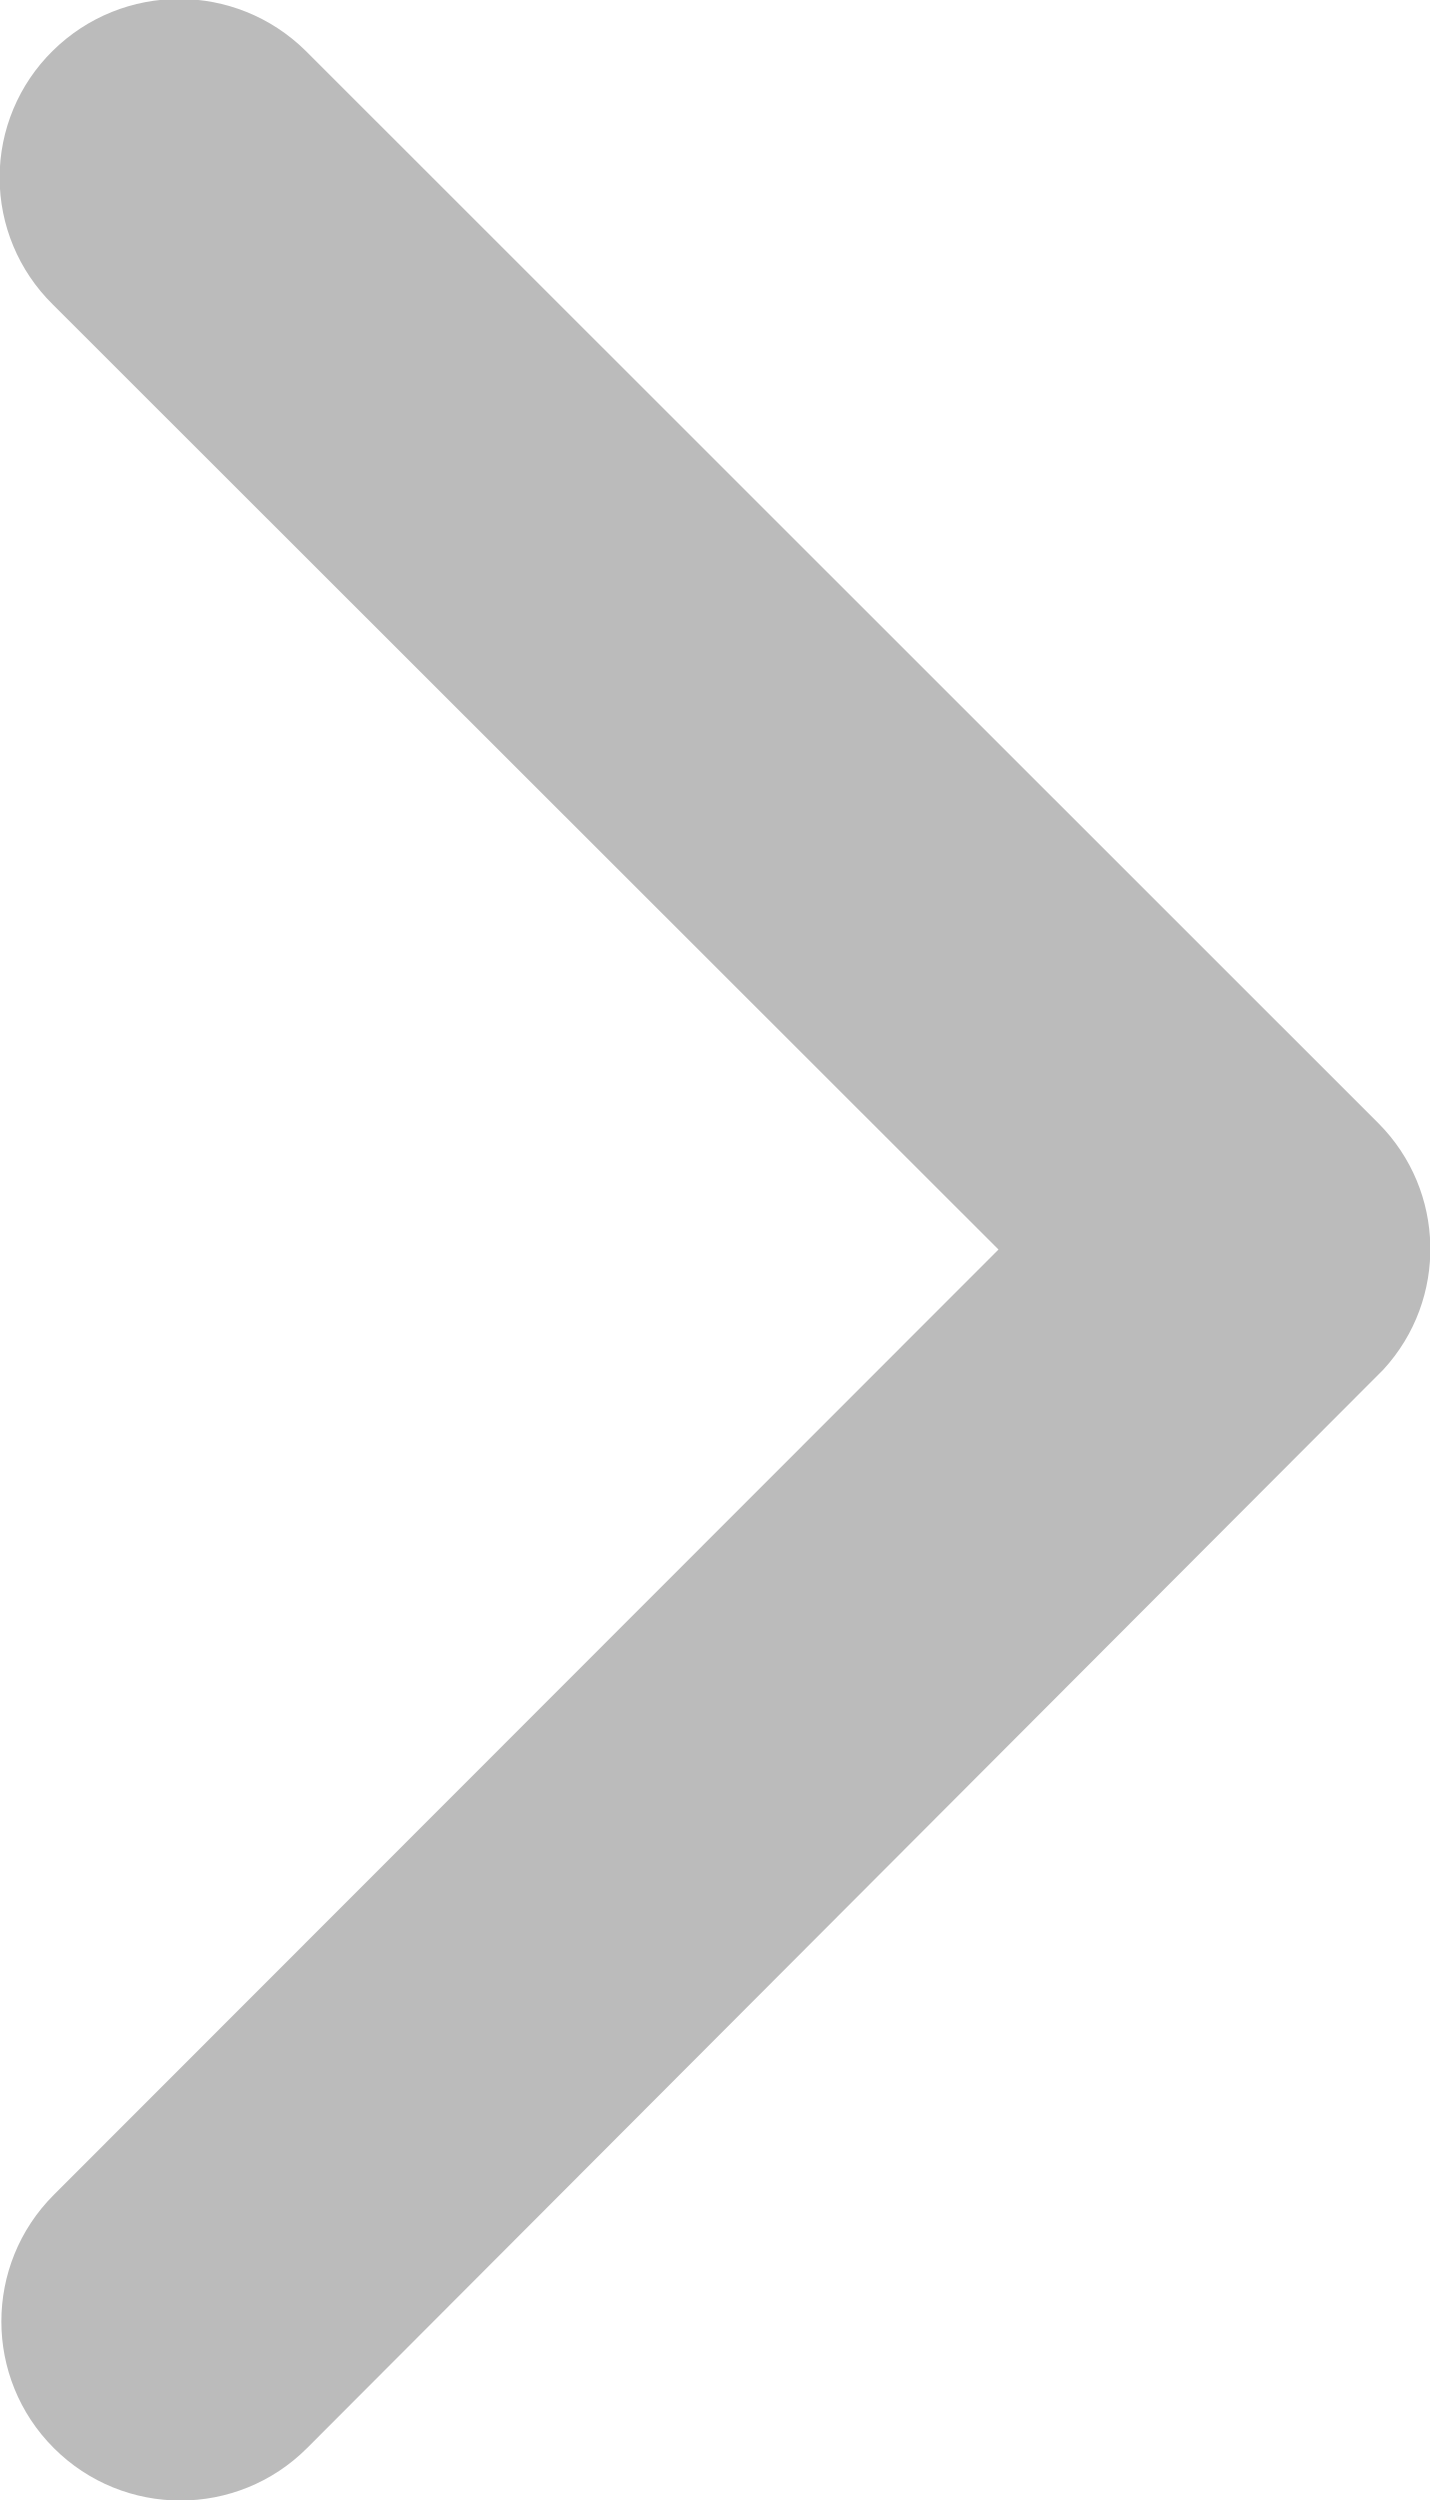
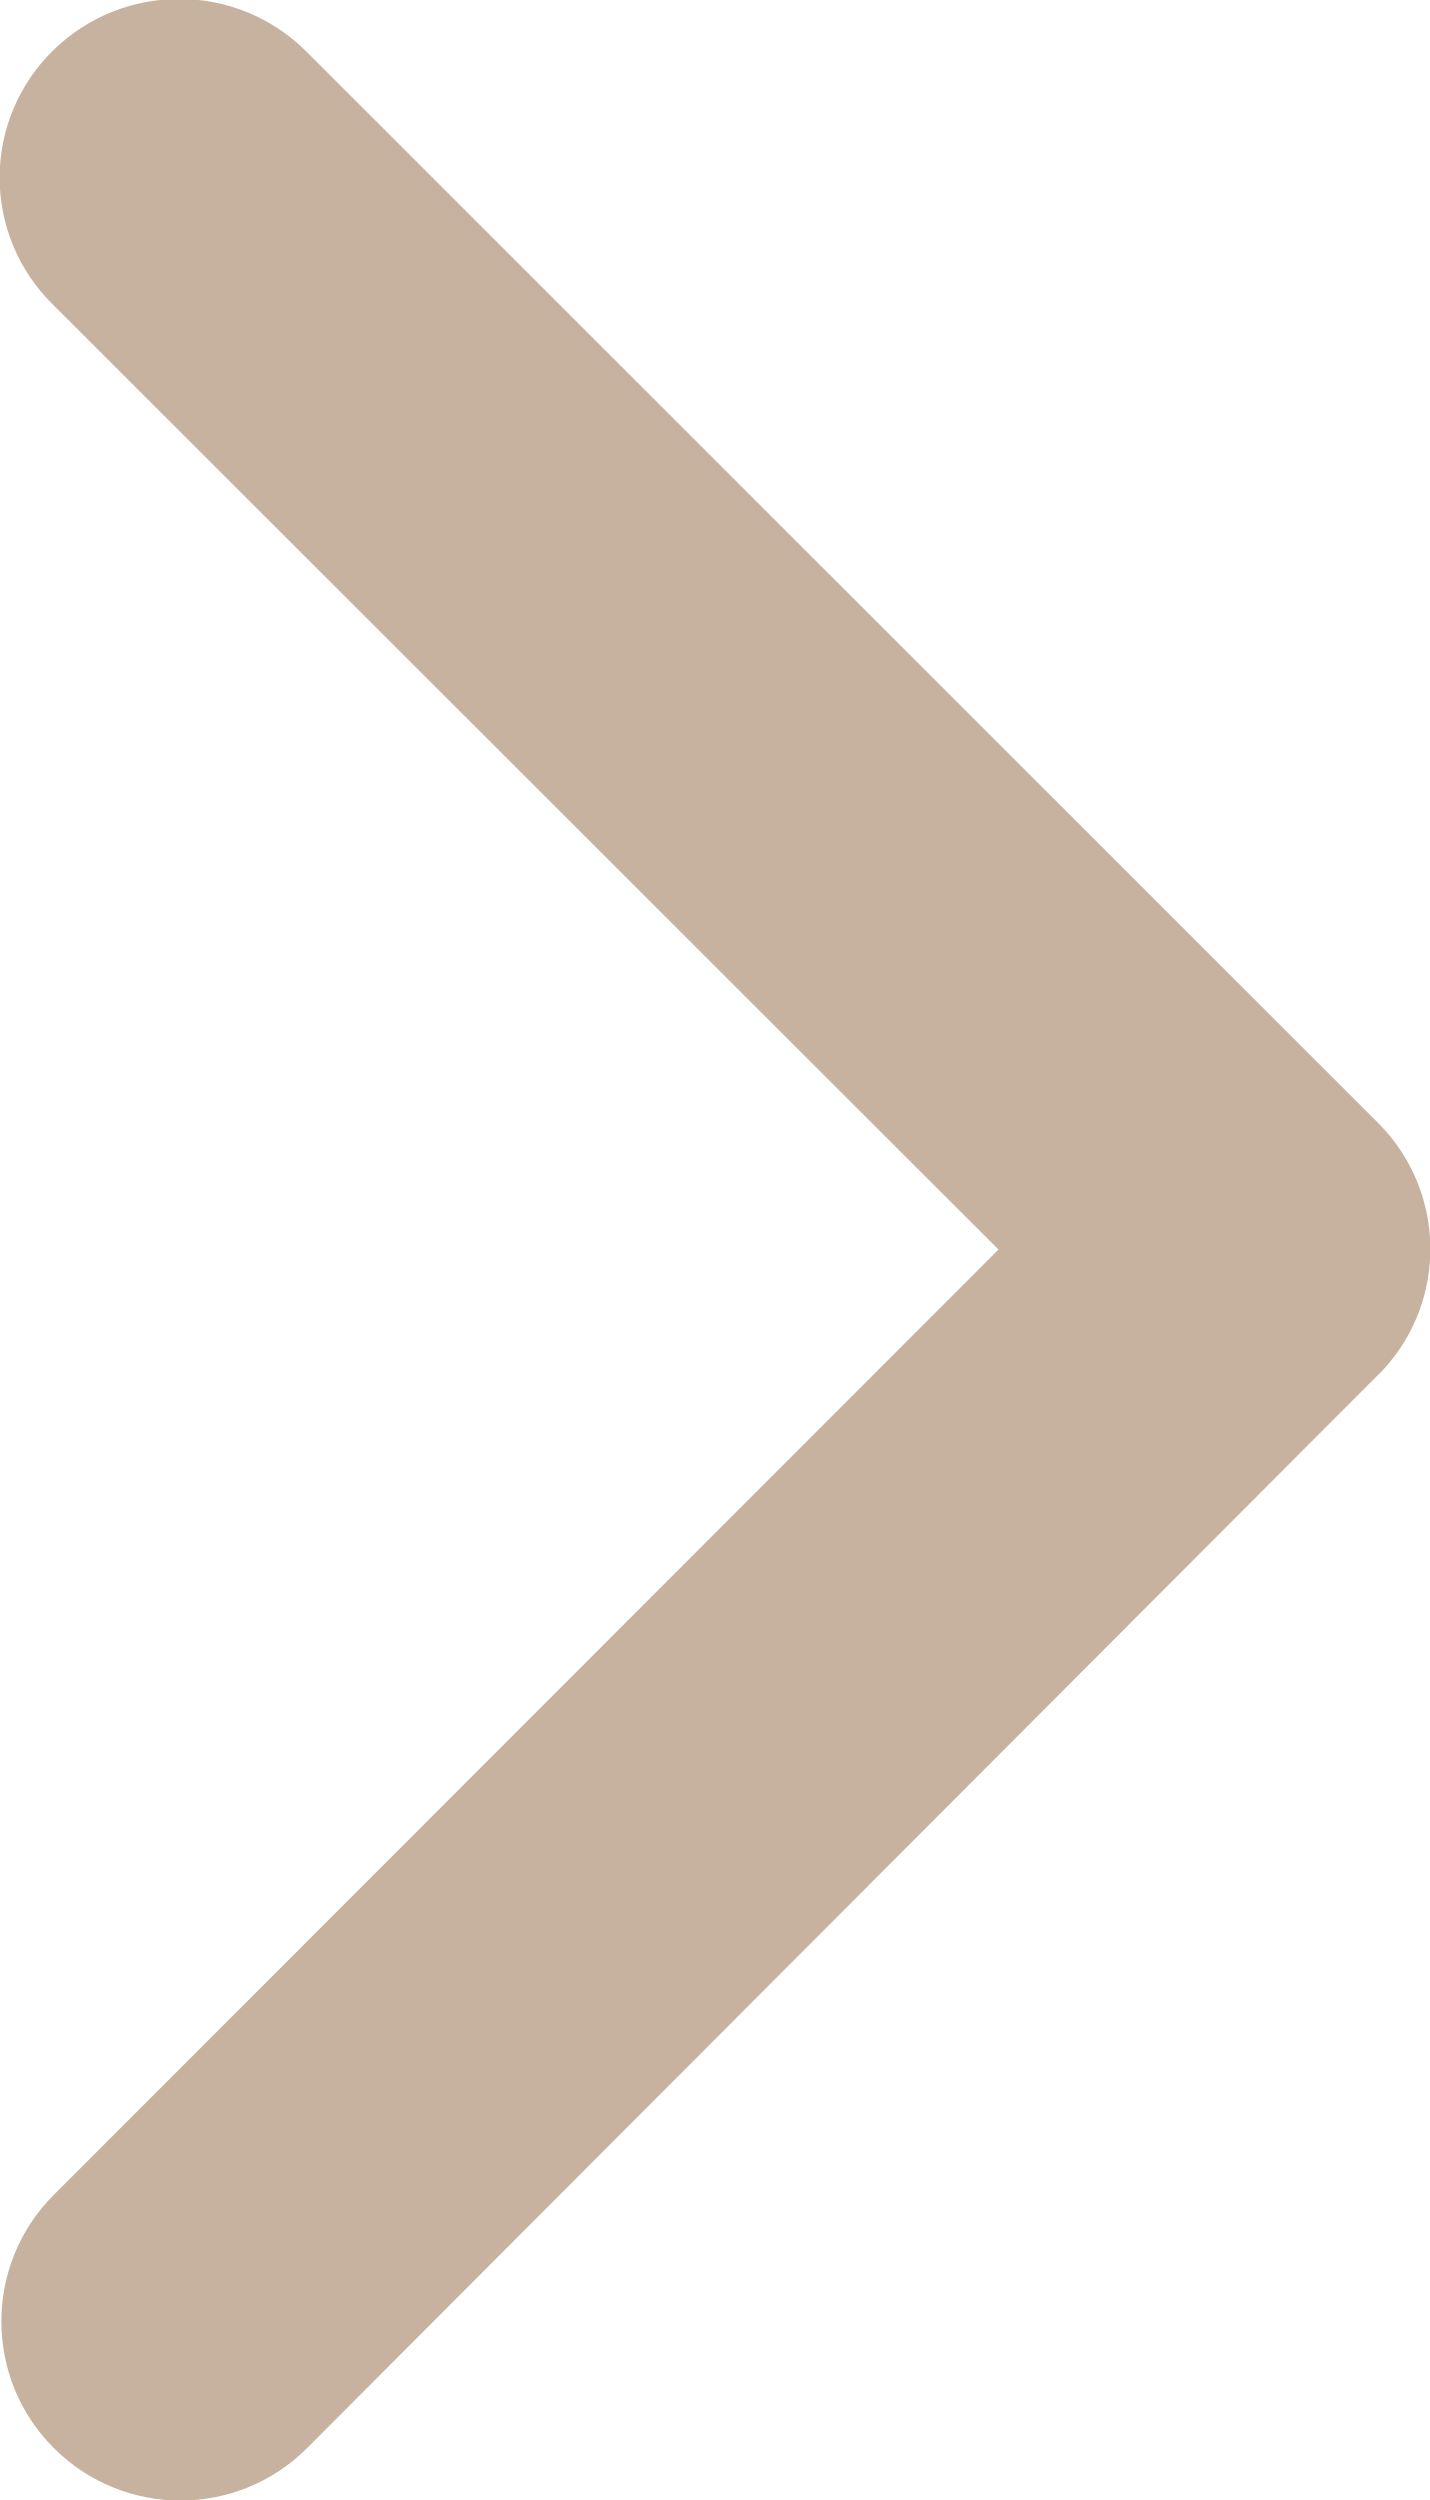
<svg xmlns="http://www.w3.org/2000/svg" width="4.515" height="7.897" id="slideArr" viewBox="0 0 4.515 7.897">
-   <path id="Ico_nav_arrow" d="M14.4,10.143,11.412,7.157a.562.562,0,0,1,0-.8.569.569,0,0,1,.8,0L15.6,9.744a.563.563,0,0,1,.016.778l-3.4,3.407a.564.564,0,1,1-.8-.8Z" transform="translate(-11.246 -6.196)" fill="#bbb" />
+   <path id="Ico_nav_arrow" d="M14.4,10.143,11.412,7.157a.562.562,0,0,1,0-.8.569.569,0,0,1,.8,0L15.6,9.744a.563.563,0,0,1,.016.778l-3.4,3.407a.564.564,0,1,1-.8-.8Z" transform="translate(-11.246 -6.196)" fill="#c7b2a0" />
</svg>
